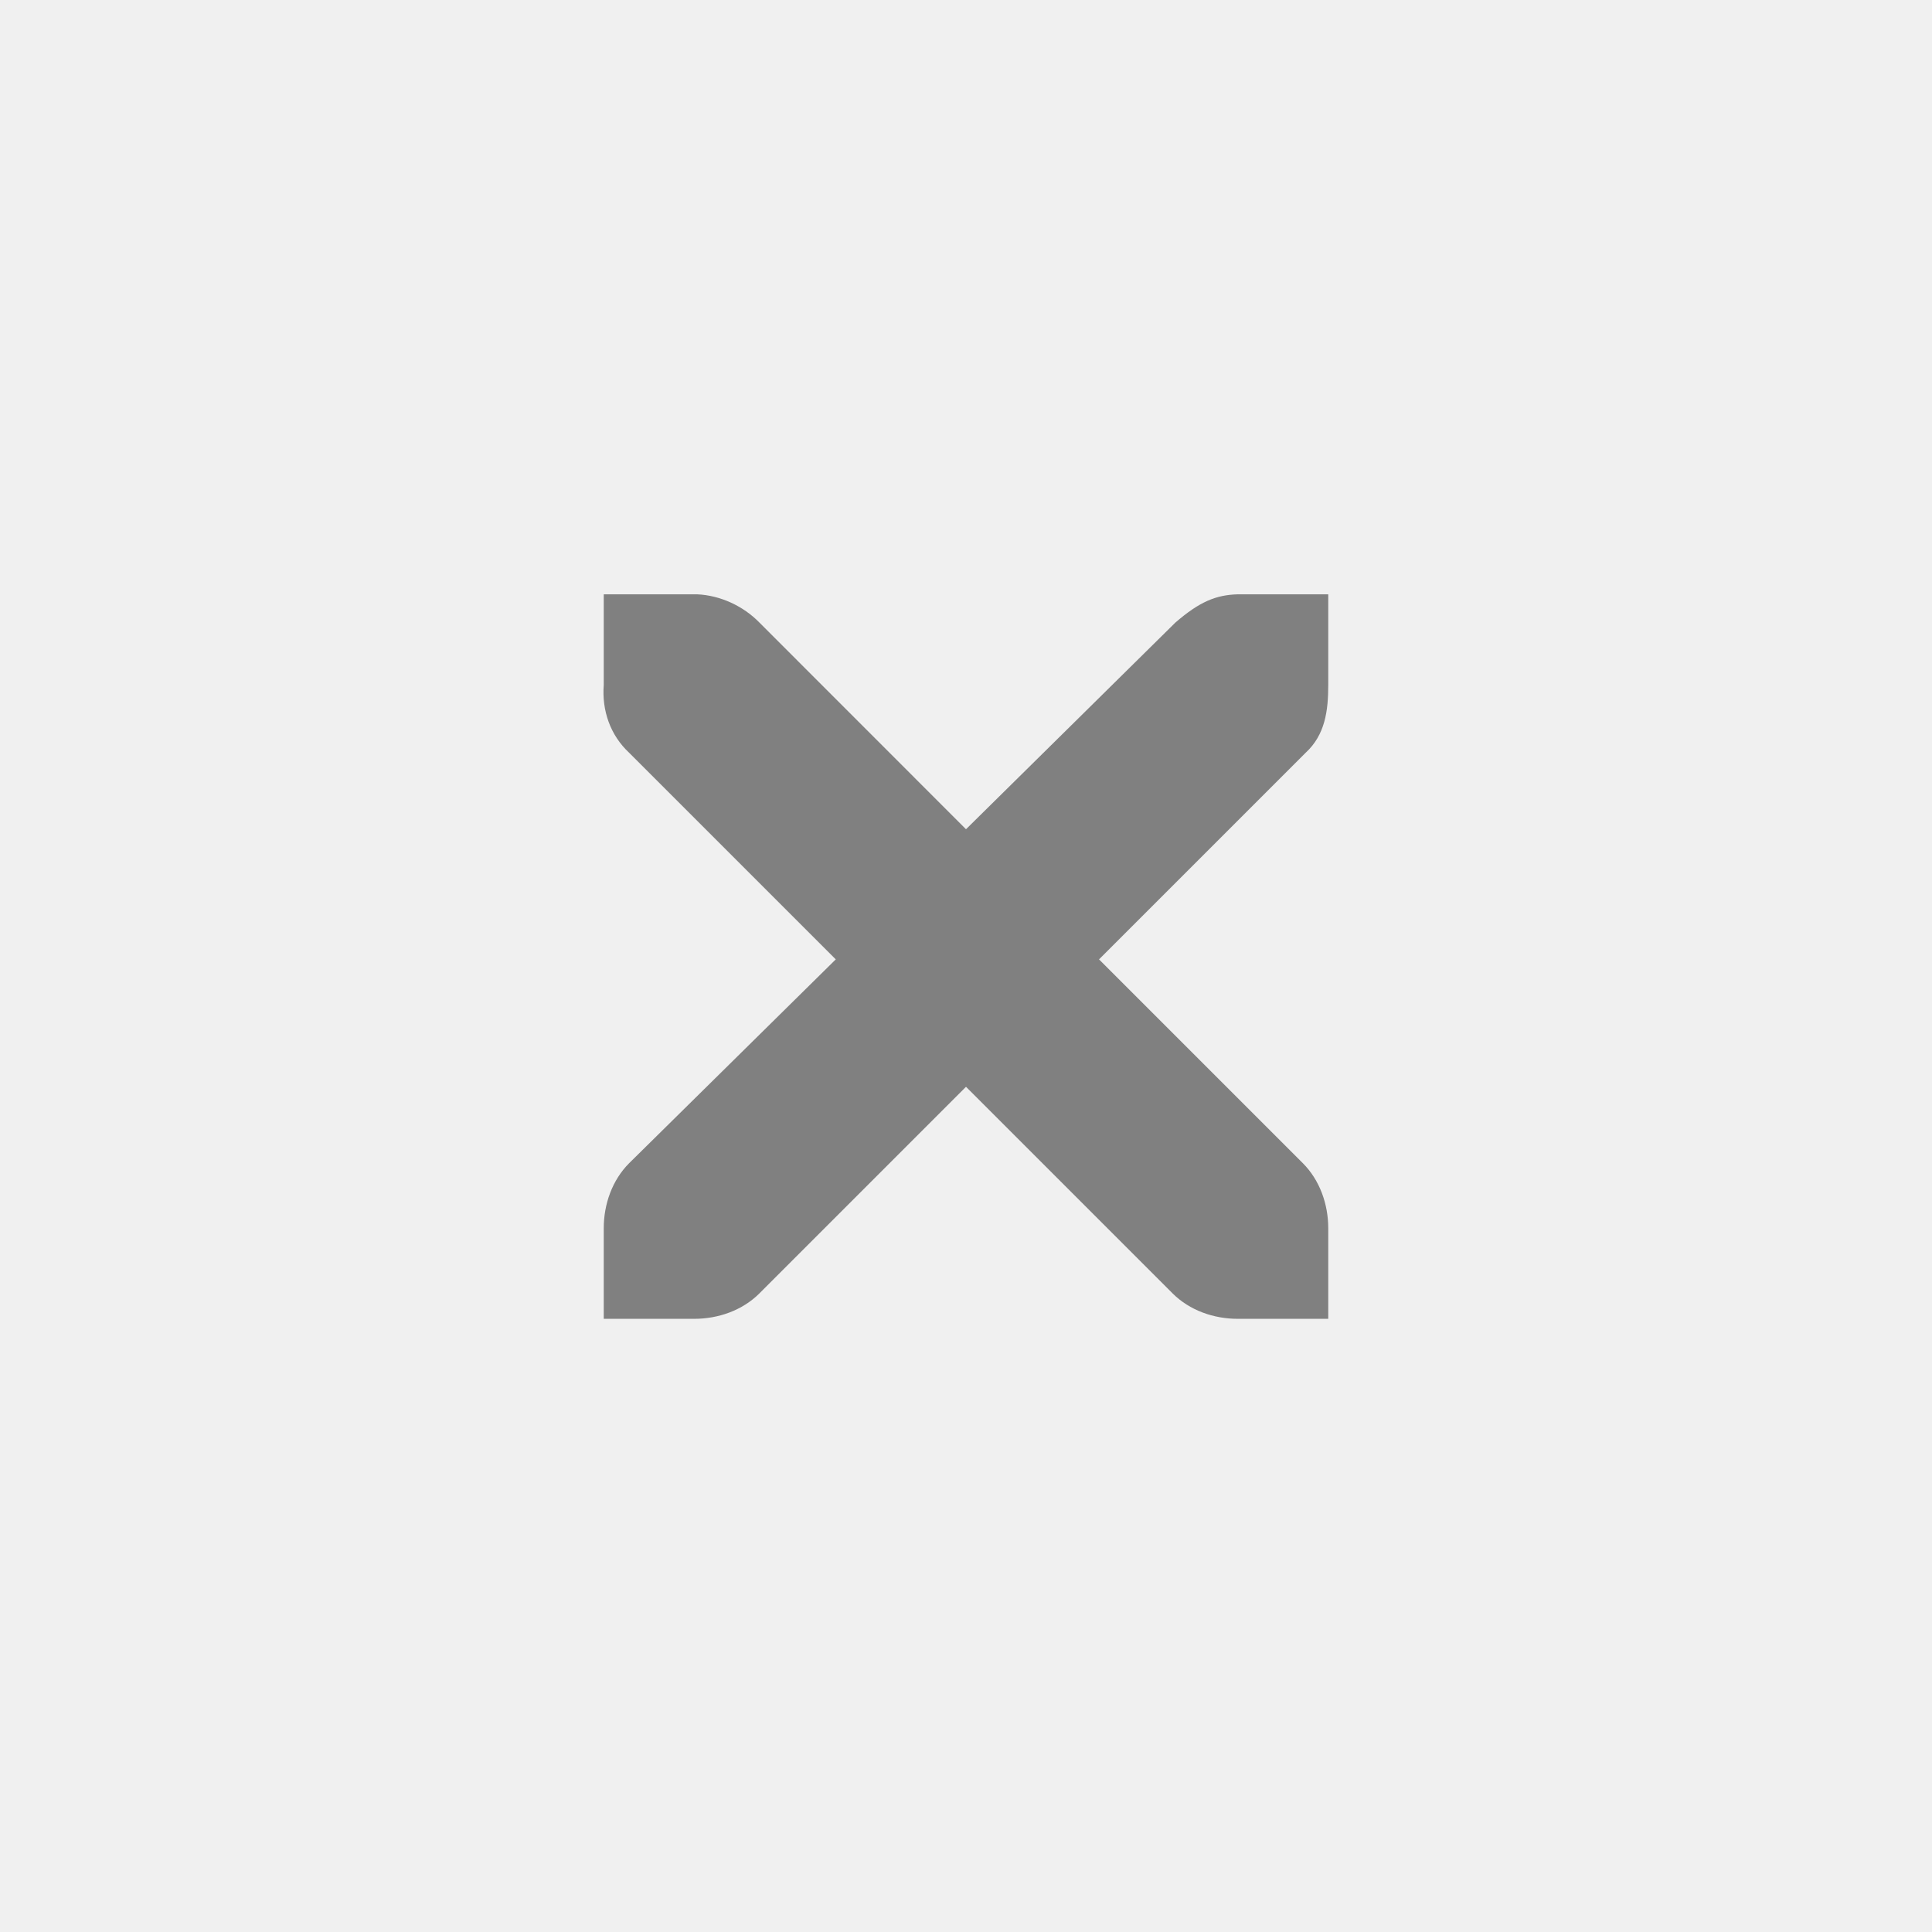
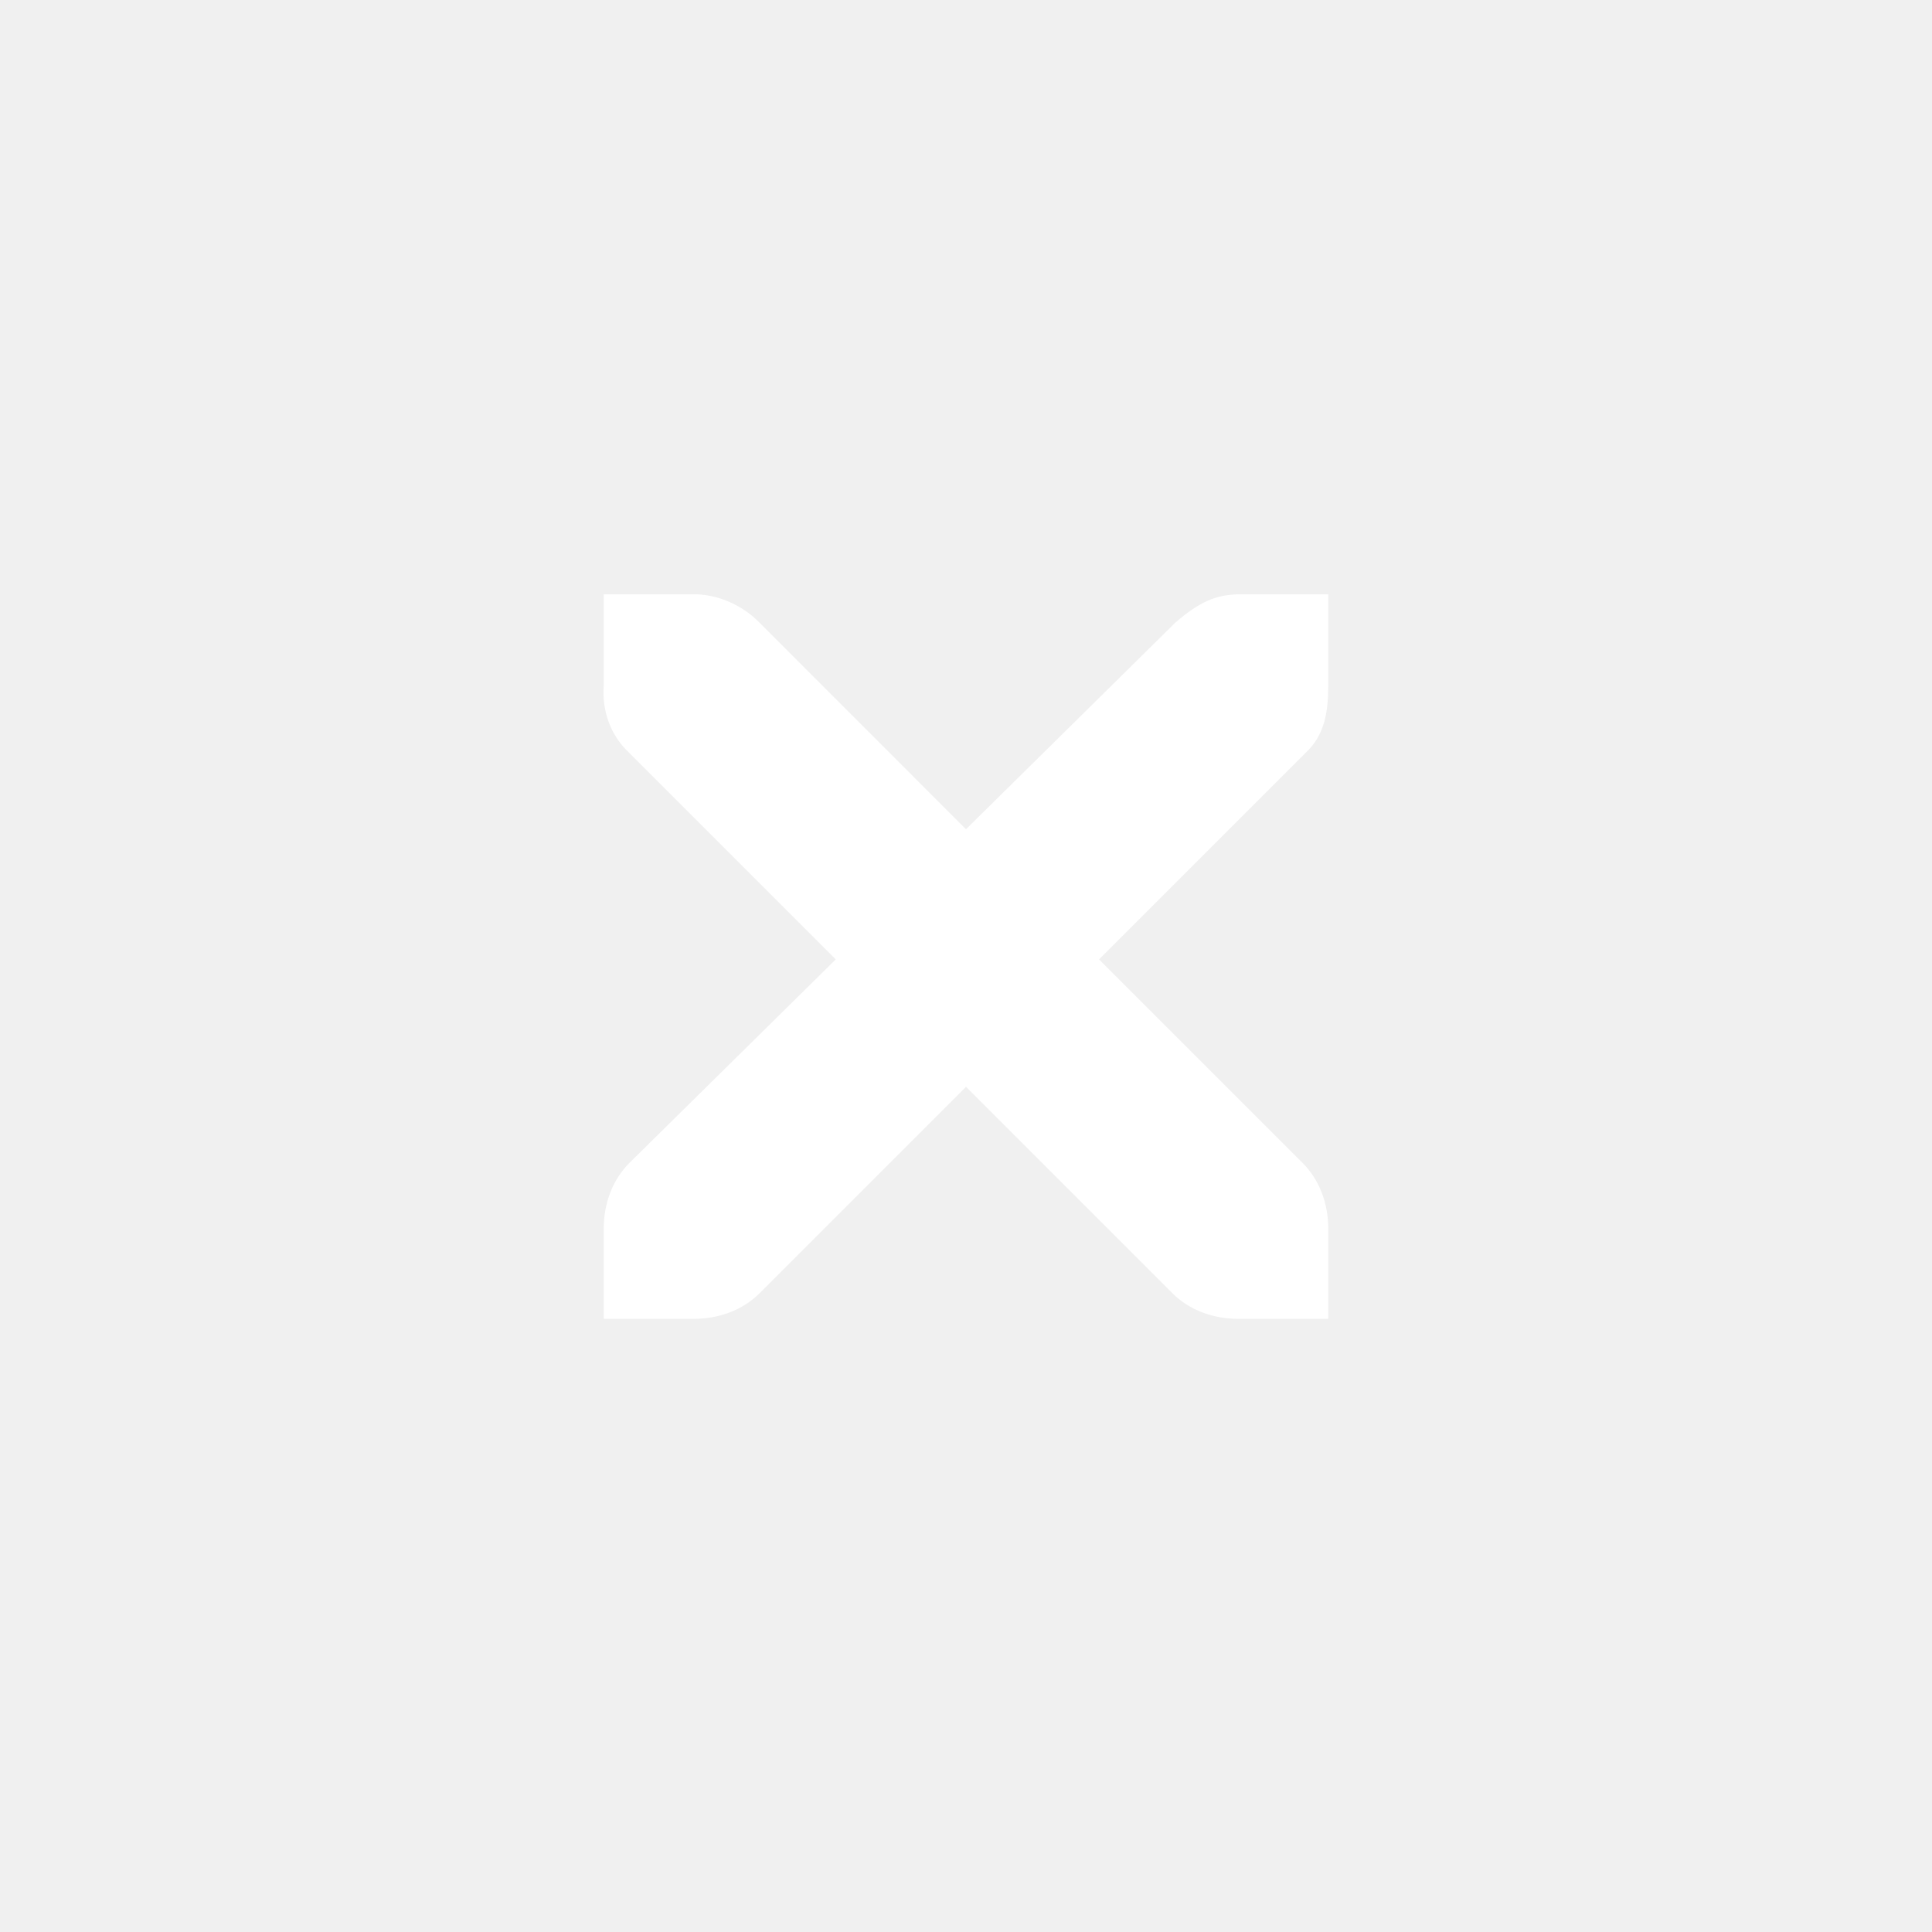
<svg xmlns="http://www.w3.org/2000/svg" enable-background="new 0 0 32 32" height="16" id="Layer_1" version="1.1" viewBox="0 0 16 16" width="16" xml:space="preserve">
  <defs id="defs24" />
  <g style="display:inline" id="titlebutton-close" transform="translate(-645,185.6378)">
    <g id="g4927-9" style="display:inline;opacity:1" transform="translate(-678,-432.6378)">
      <g transform="translate(-103,0)" style="display:inline;opacity:1" id="g4490-6-5-2">
        <g id="g4092-0-2-21-0" style="display:inline" transform="translate(58,0)" />
      </g>
      <g id="g4778-2-68" transform="translate(1323,246.8672)" style="fill:#ffffff;fill-opacity:1">
        <g style="display:inline;fill:#ffffff;fill-opacity:1" id="layer9-9-4-4" transform="translate(-60,-518)" />
        <g id="layer10-2-1-8" transform="translate(-60,-518)" style="fill:#ffffff;fill-opacity:1" />
        <g id="layer11-16-4-9" transform="translate(-60,-518)" style="fill:#ffffff;fill-opacity:1" />
        <g transform="matrix(0.75,0,0,0.75,2,2.054688)" id="g2996-76-5" style="fill:#ffffff;fill-opacity:1">
          <g transform="translate(-60,-518)" id="layer12-4-5-7" style="fill:#ffffff;fill-opacity:1">
            <g transform="translate(19,-242)" id="layer4-4-1-9-5" style="display:inline;fill:#ffffff;fill-opacity:1">
-               <path d="m 45,764 1,0 c 0.01,-1.2e-4 0.021,-4.6e-4 0.031,0 0.255,0.011 0.51,0.129 0.688,0.312 L 49,766.594 51.312,764.312 C 51.578,764.082 51.759,764.007 52,764 l 1,0 0,1 c 0,0.286 -0.034,0.551 -0.25,0.75 l -2.281,2.281 2.25,2.25 C 52.907,770.469 53,770.735 53,771 l 0,1 -1,0 c -0.265,-10e-6 -0.531,-0.093 -0.719,-0.281 L 49,769.438 46.719,771.719 C 46.531,771.907 46.265,772 46,772 l -1,0 0,-1 c -3e-6,-0.265 0.093,-0.531 0.281,-0.719 l 2.281,-2.25 L 45.281,765.75 C 45.071,765.555 44.978,765.281 45,765 l 0,-1 z" id="path10839-9-2-2" style="color:#bebebe;font-style:normal;font-variant:normal;font-weight:normal;font-stretch:normal;font-size:medium;line-height:normal;font-family:'Andale Mono';-inkscape-font-specification:'Andale Mono';text-indent:0;text-align:start;text-decoration:none;text-decoration-line:none;letter-spacing:normal;word-spacing:normal;text-transform:none;direction:ltr;block-progression:tb;writing-mode:lr-tb;text-anchor:start;display:inline;overflow:visible;visibility:visible;opacity:1;fill:#808080;fill-opacity:1;fill-rule:nonzero;stroke:none;stroke-width:1.781;marker:none;enable-background:new" />
+               <path d="m 45,764 1,0 c 0.01,-1.2e-4 0.021,-4.6e-4 0.031,0 0.255,0.011 0.51,0.129 0.688,0.312 L 49,766.594 51.312,764.312 C 51.578,764.082 51.759,764.007 52,764 l 1,0 0,1 c 0,0.286 -0.034,0.551 -0.25,0.75 l -2.281,2.281 2.25,2.25 C 52.907,770.469 53,770.735 53,771 l 0,1 -1,0 c -0.265,-10e-6 -0.531,-0.093 -0.719,-0.281 L 49,769.438 46.719,771.719 C 46.531,771.907 46.265,772 46,772 l -1,0 0,-1 c -3e-6,-0.265 0.093,-0.531 0.281,-0.719 l 2.281,-2.25 L 45.281,765.75 C 45.071,765.555 44.978,765.281 45,765 l 0,-1 z" id="path10839-9-2-2" style="color:#bebebe;font-style:normal;font-variant:normal;font-weight:normal;font-stretch:normal;font-size:medium;line-height:normal;font-family:'Andale Mono';-inkscape-font-specification:'Andale Mono';text-indent:0;text-align:start;text-decoration:none;text-decoration-line:none;letter-spacing:normal;word-spacing:normal;text-transform:none;direction:ltr;block-progression:tb;writing-mode:lr-tb;text-anchor:start;display:inline;overflow:visible;visibility:visible;opacity:1;fill:#ffffff;fill-opacity:1;fill-rule:nonzero;stroke:none;stroke-width:1.781;marker:none;enable-background:new" />
            </g>
          </g>
        </g>
        <g id="layer13-2-6-11" transform="translate(-60,-518)" style="fill:#ffffff;fill-opacity:1" />
        <g id="layer14-4-0-33" transform="translate(-60,-518)" style="fill:#ffffff;fill-opacity:1" />
        <g id="layer15-7-3-0" transform="translate(-60,-518)" style="fill:#ffffff;fill-opacity:1" />
      </g>
    </g>
    <rect y="-185.638" x="645" height="16" width="16" id="rect17883-39" style="display:inline;opacity:1;fill:none;fill-opacity:1;stroke:none;stroke-width:1;stroke-linecap:butt;stroke-linejoin:miter;stroke-miterlimit:4;stroke-dasharray:none;stroke-dashoffset:0;stroke-opacity:0" />
  </g>
</svg>
